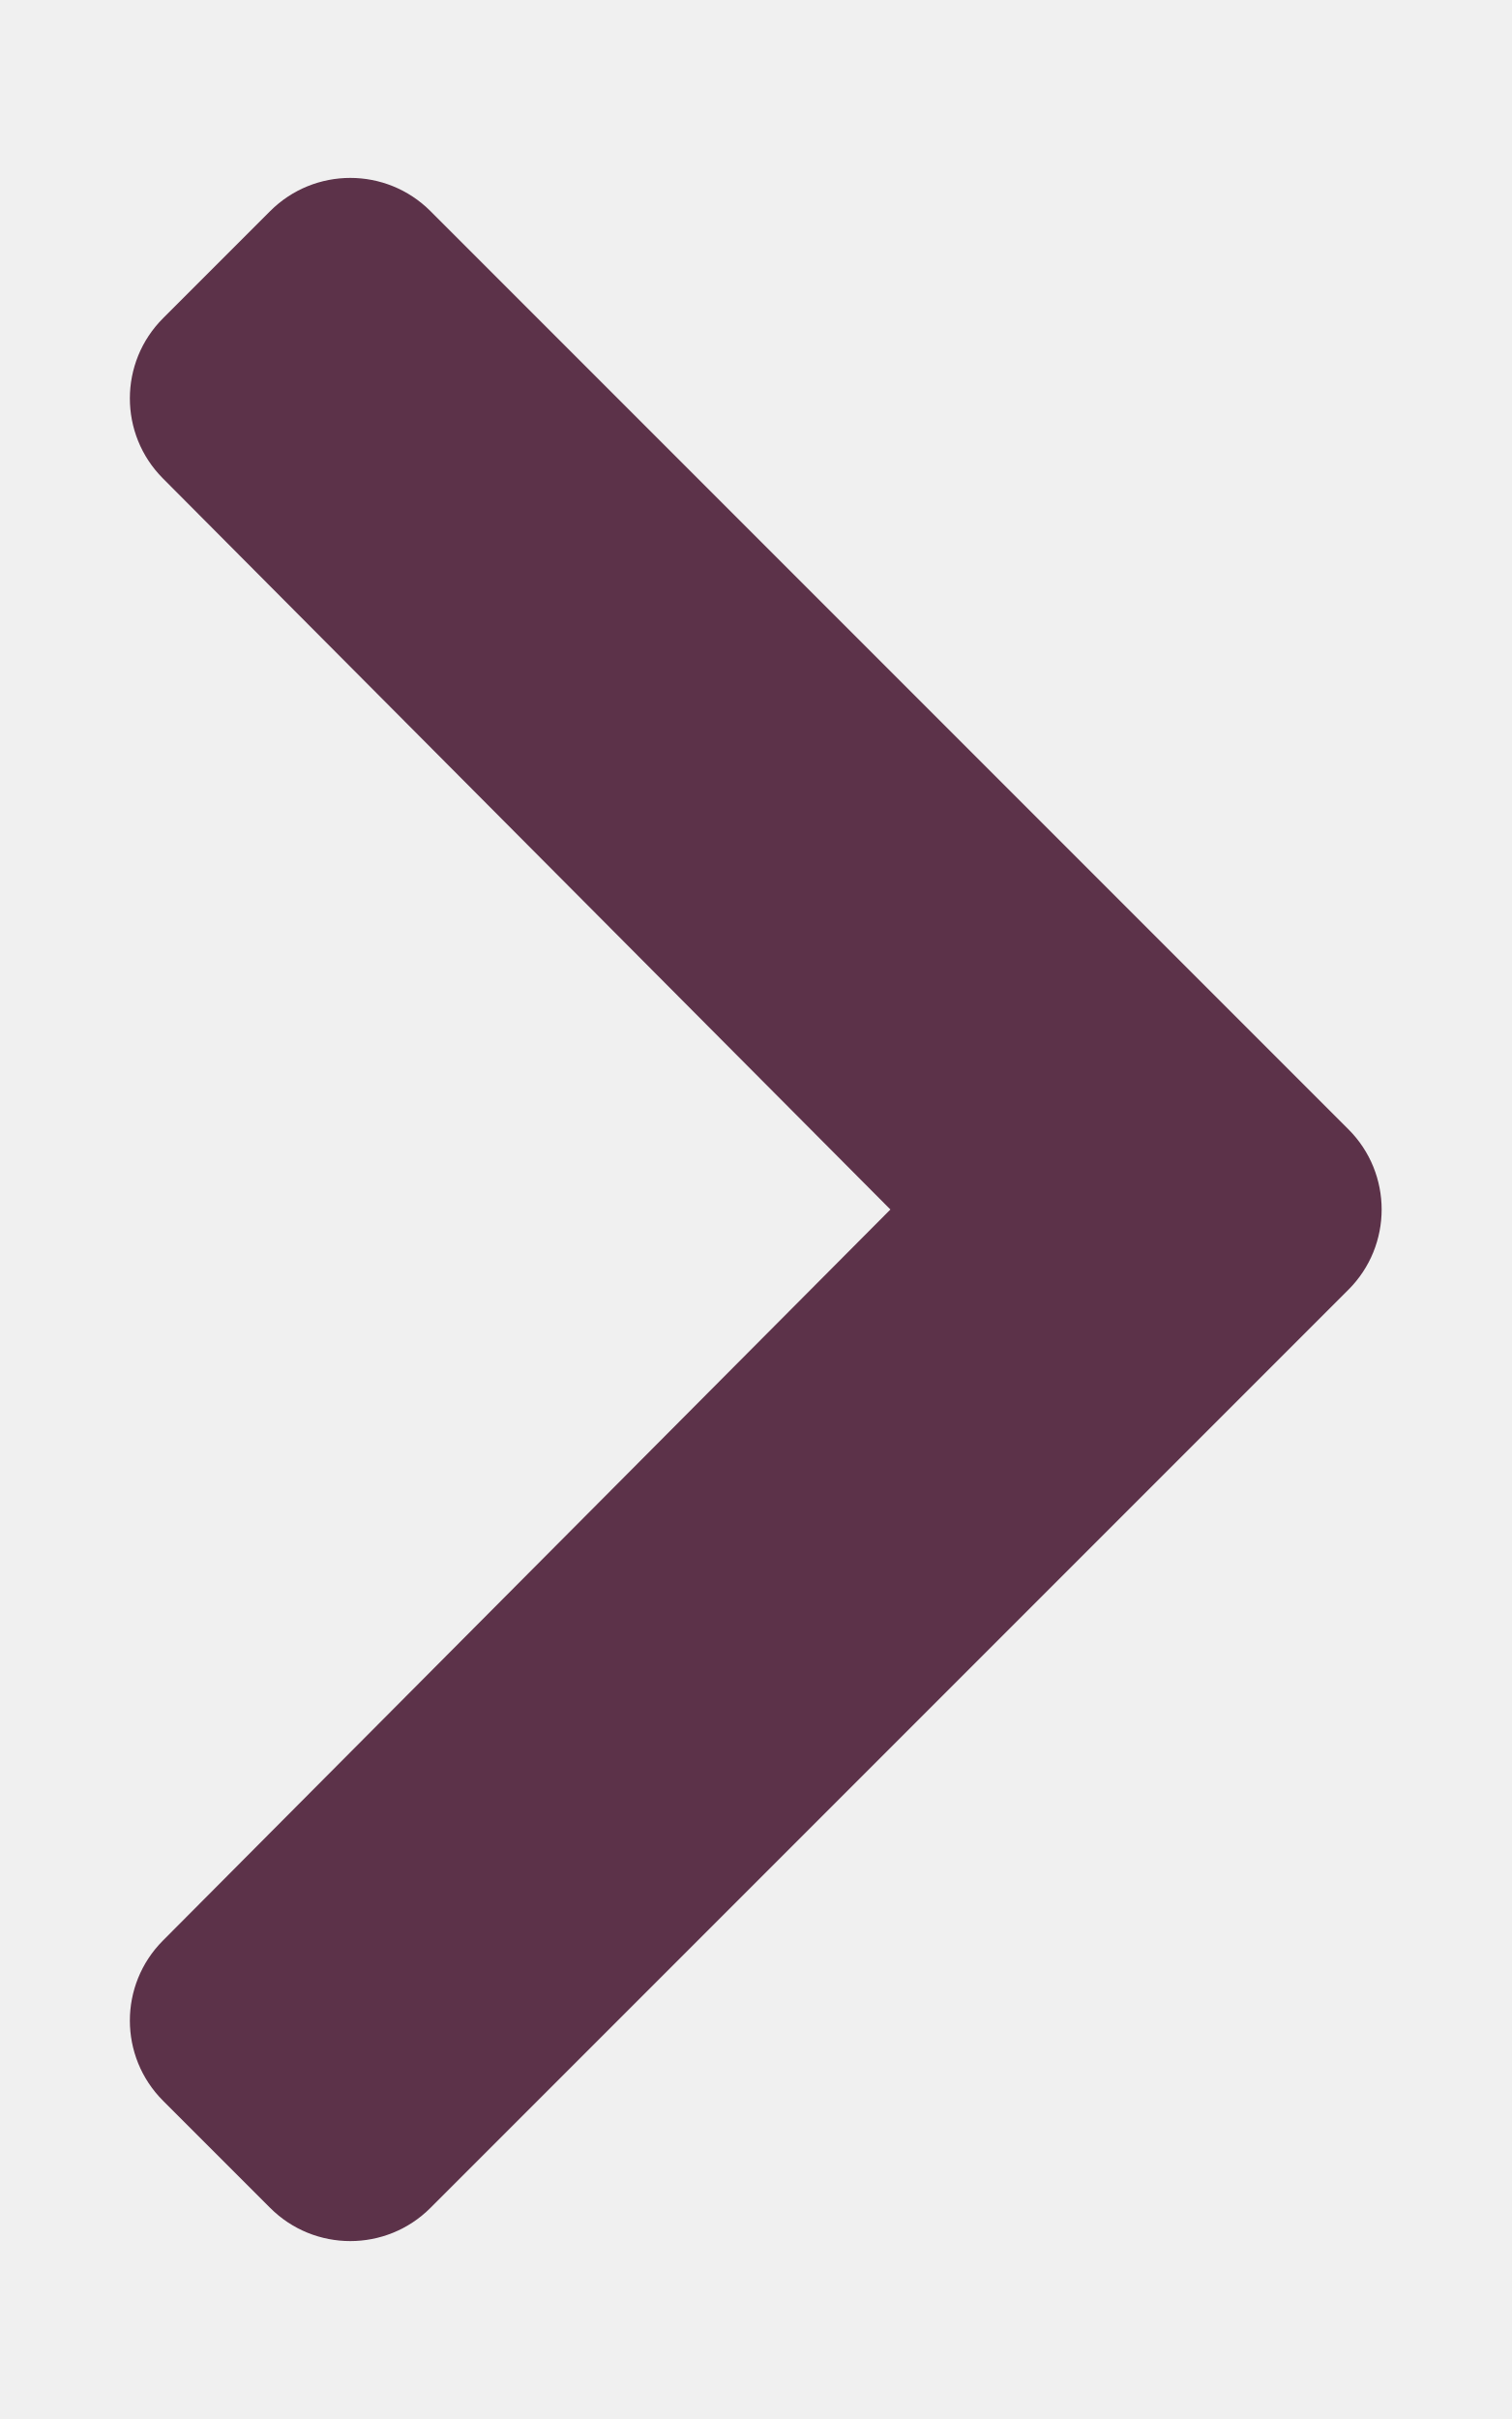
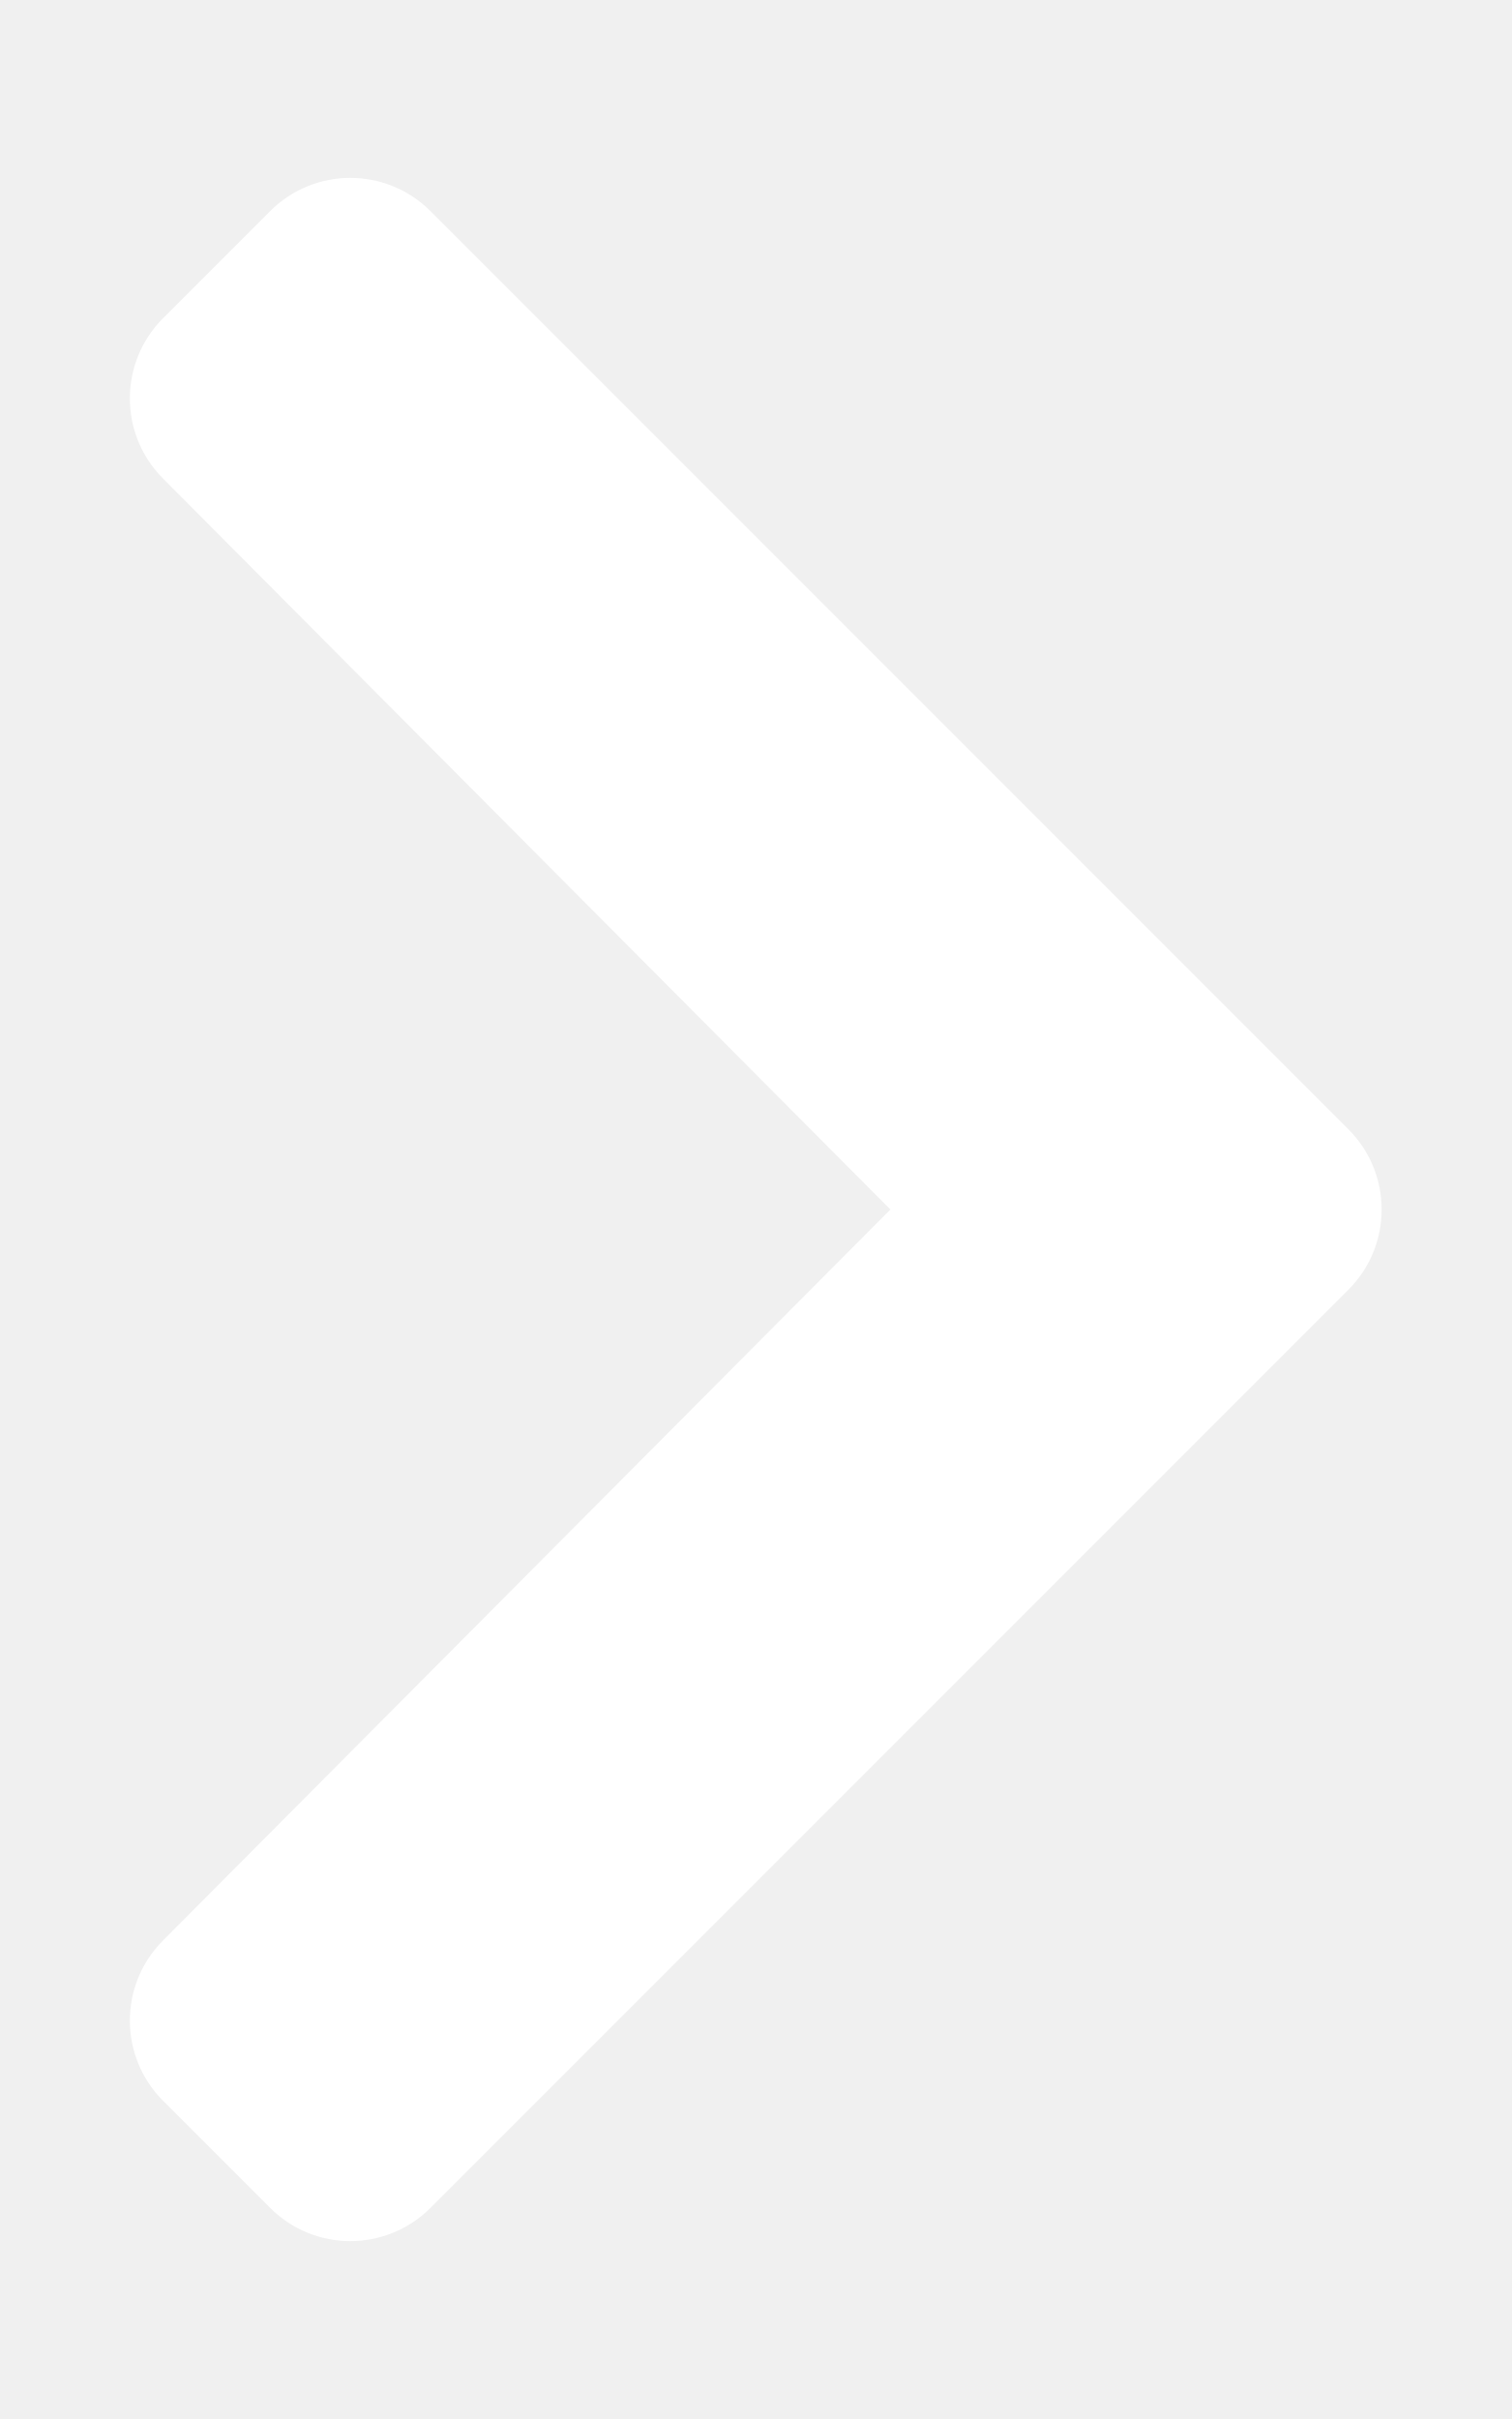
<svg xmlns="http://www.w3.org/2000/svg" aria-hidden="true" focusable="false" data-prefix="fas" data-icon="chevron-right" class="svg-inline--fa fa-chevron-right fa-w-10" role="img" viewBox="0 0 320 512">
-   <path fill="#5c3249" d="M285.476 272.971L91.132 467.314c-9.373 9.373-24.569 9.373-33.941 0l-22.667-22.667c-9.357-9.357-9.375-24.522-.04-33.901L188.505 256 34.484 101.255c-9.335-9.379-9.317-24.544.04-33.901l22.667-22.667c9.373-9.373 24.569-9.373 33.941 0L285.475 239.03c9.373 9.372 9.373 24.568.001 33.941z" />
+   <path fill="#fff" d="M285.476 272.971L91.132 467.314c-9.373 9.373-24.569 9.373-33.941 0l-22.667-22.667c-9.357-9.357-9.375-24.522-.04-33.901L188.505 256 34.484 101.255c-9.335-9.379-9.317-24.544.04-33.901l22.667-22.667c9.373-9.373 24.569-9.373 33.941 0L285.475 239.03c9.373 9.372 9.373 24.568.001 33.941z" />
</svg>
